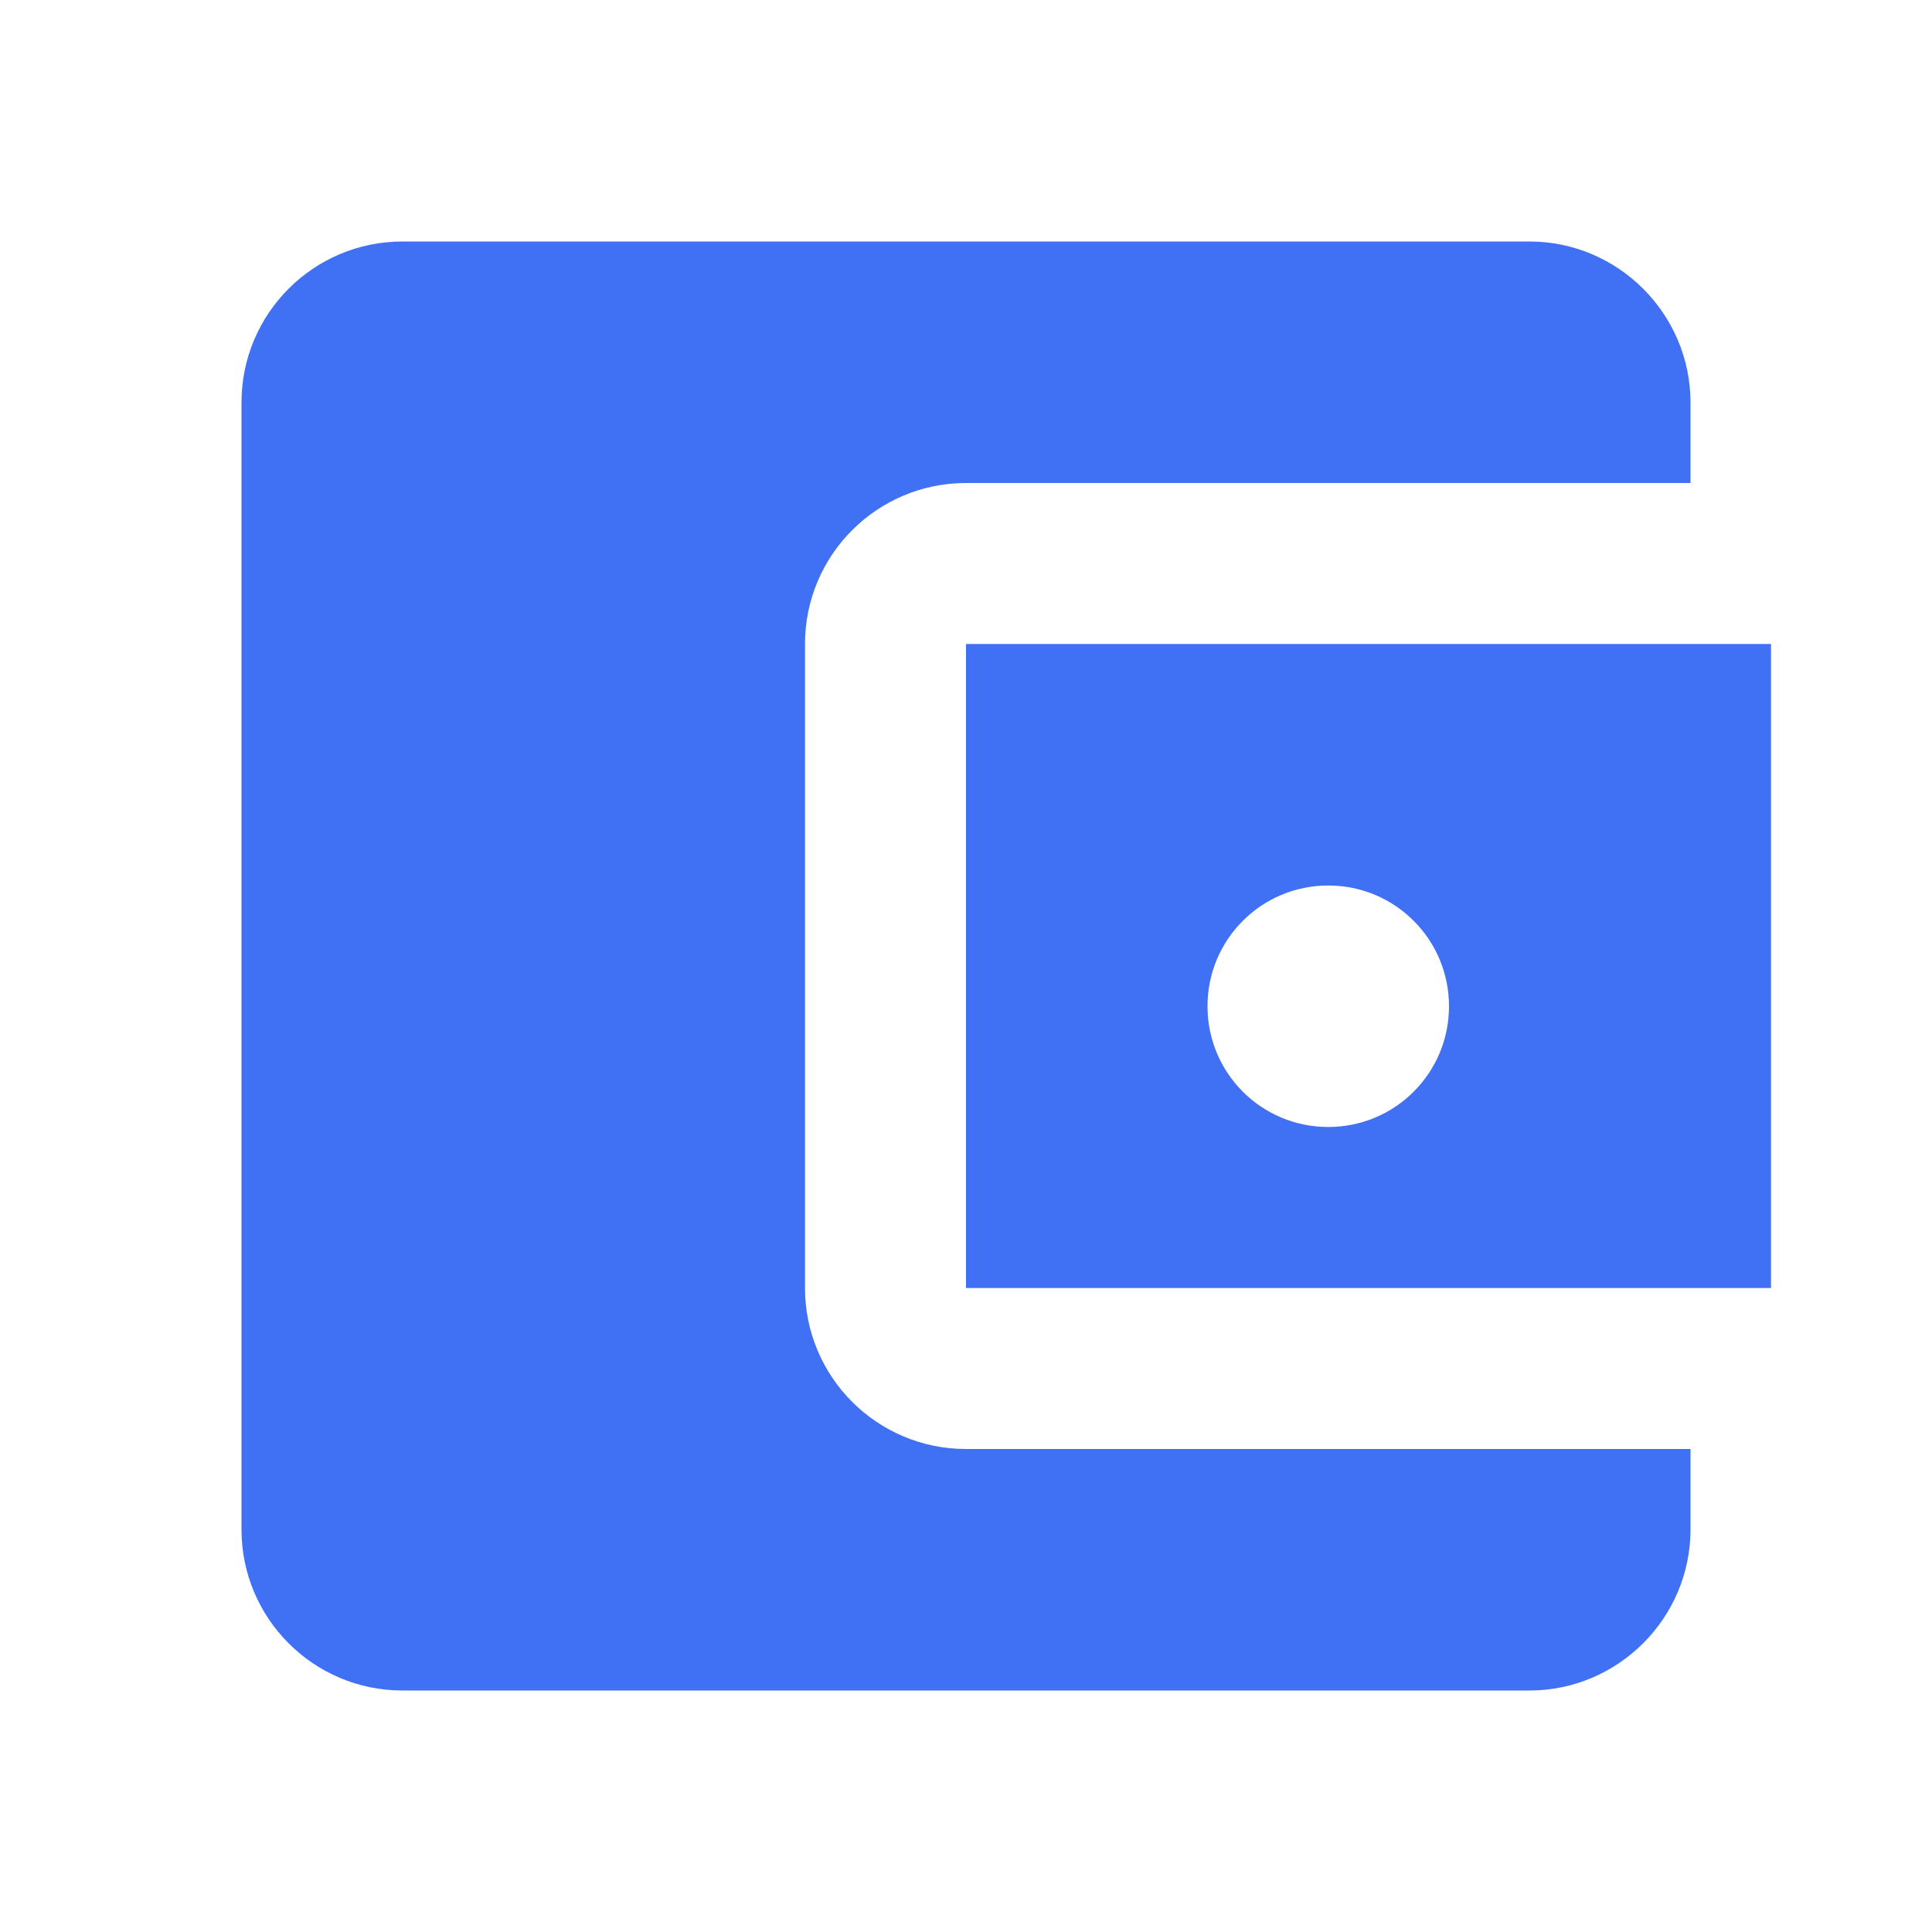
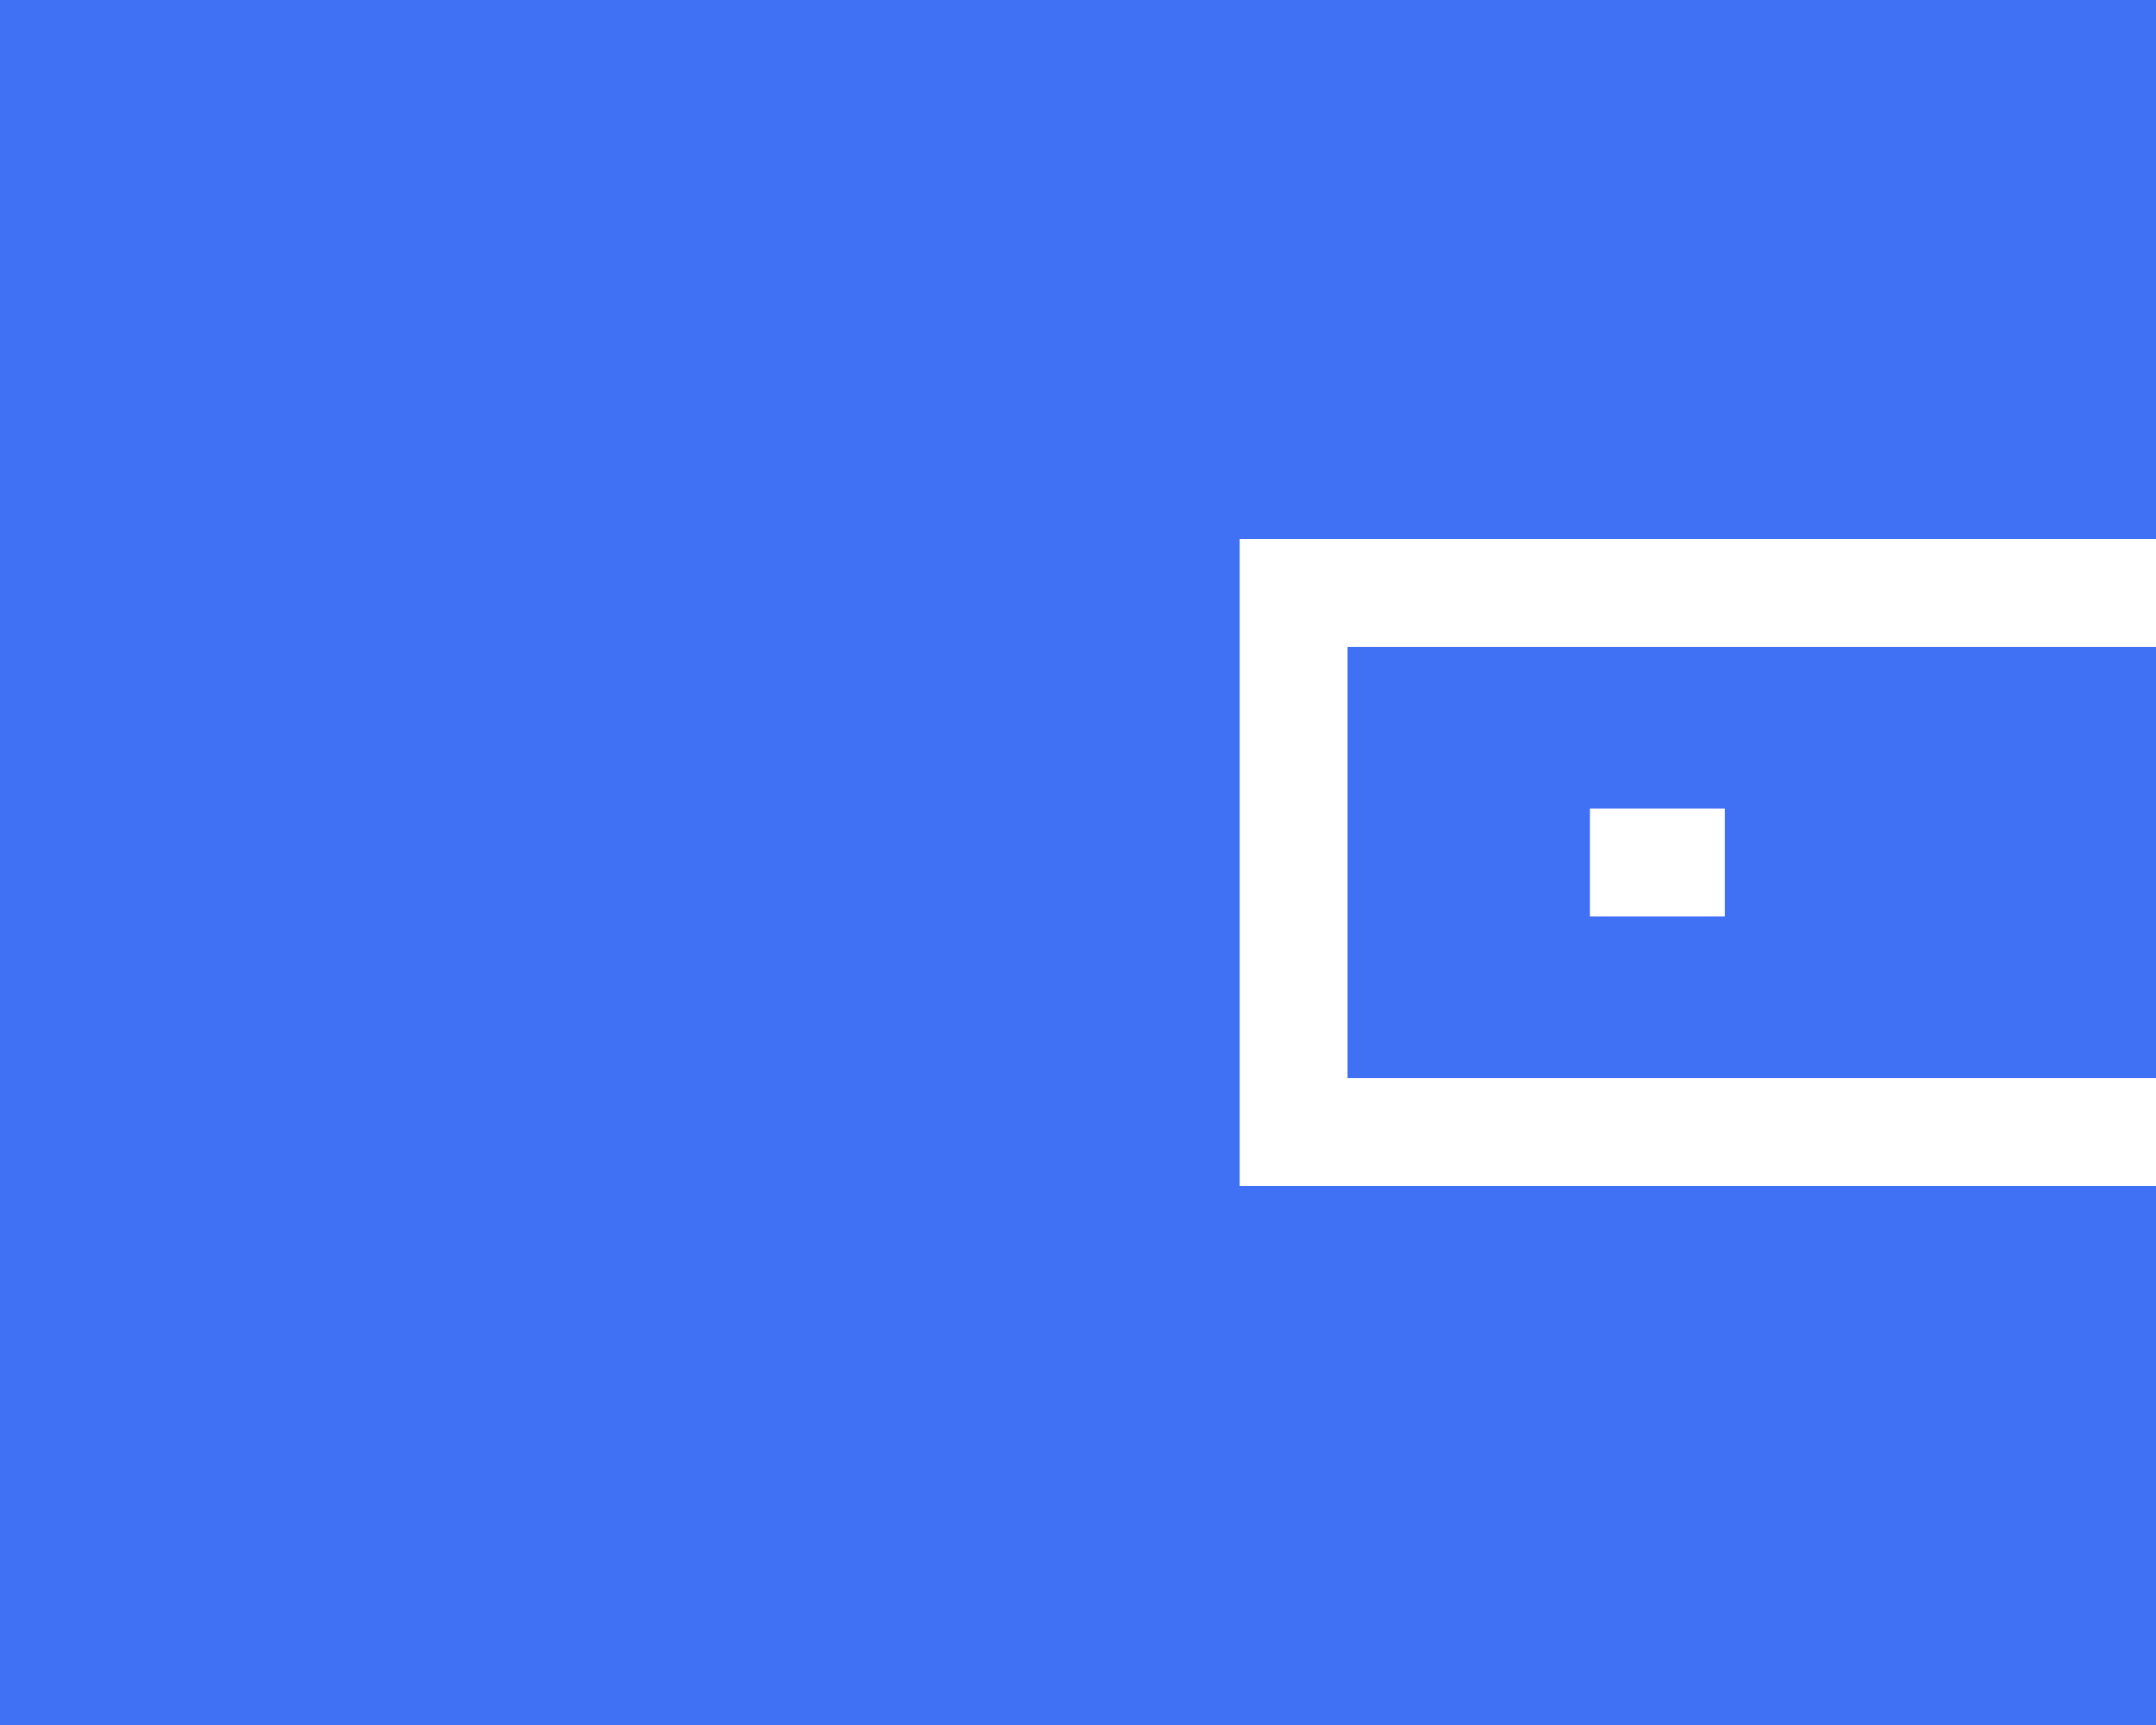
- <svg xmlns="http://www.w3.org/2000/svg" width="24" height="24" viewBox="0 0 24 24">
-   <path fill="#4070F4" fill-rule="nonzero" d="M21 18v1c0 1.1-.9 2-2 2H5a2 2 0 0 1-2-2V5a2 2 0 0 1 2-2h14c1.1 0 2 .9 2 2v1h-9a2 2 0 0 0-2 2v8a2 2 0 0 0 2 2h9zm-9-2h10V8H12v8zm4.5-2c-.83 0-1.5-.67-1.5-1.5s.67-1.5 1.5-1.5 1.5.67 1.5 1.5-.67 1.5-1.5 1.5z" />
+ <svg xmlns="http://www.w3.org/2000/svg" width="20" height="16" viewBox="0 0 20 16">
+   <path fill="#4070F4" fill-rule="evenodd" d="M20,5 L11.5,5 L11.5,11 L20,11 L20,16 L0,16 L0,0 L20,0 L20,5 Z M20,6 L20,10 L12.5,10 L12.5,6 L20,6 Z M16,7.5 L14.749,7.5 L14.749,8.5 L16,8.5 L16,7.5 Z" />
</svg>
